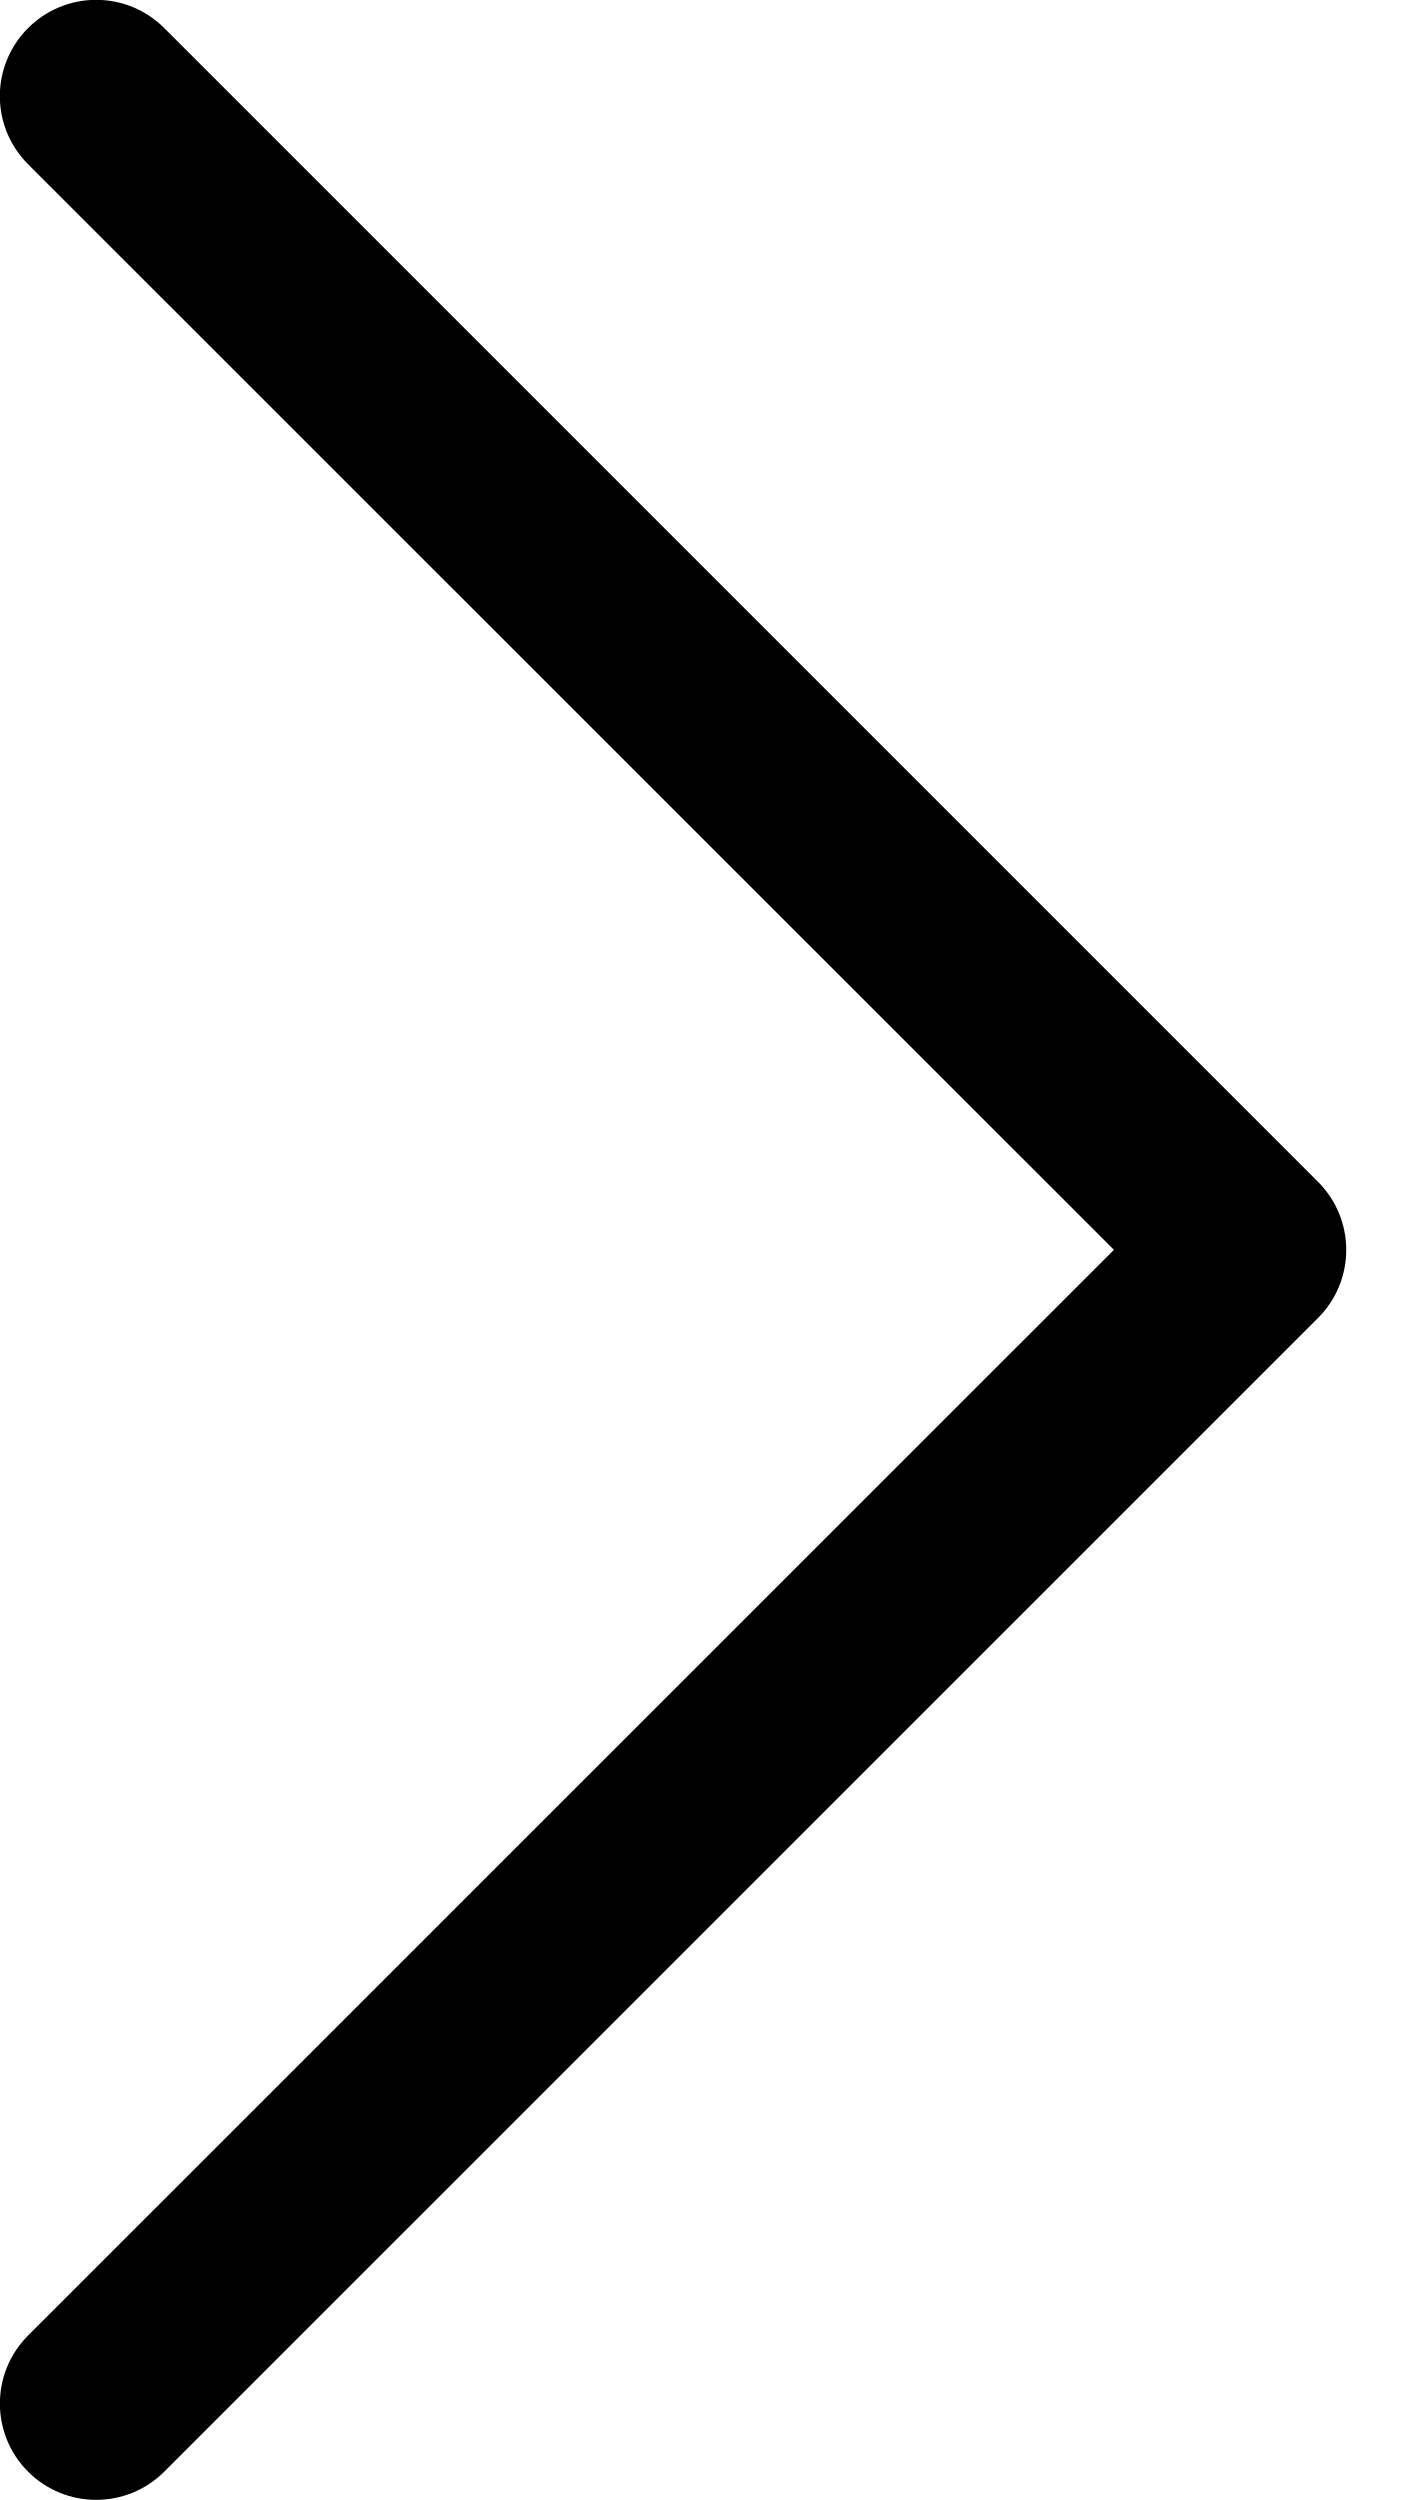
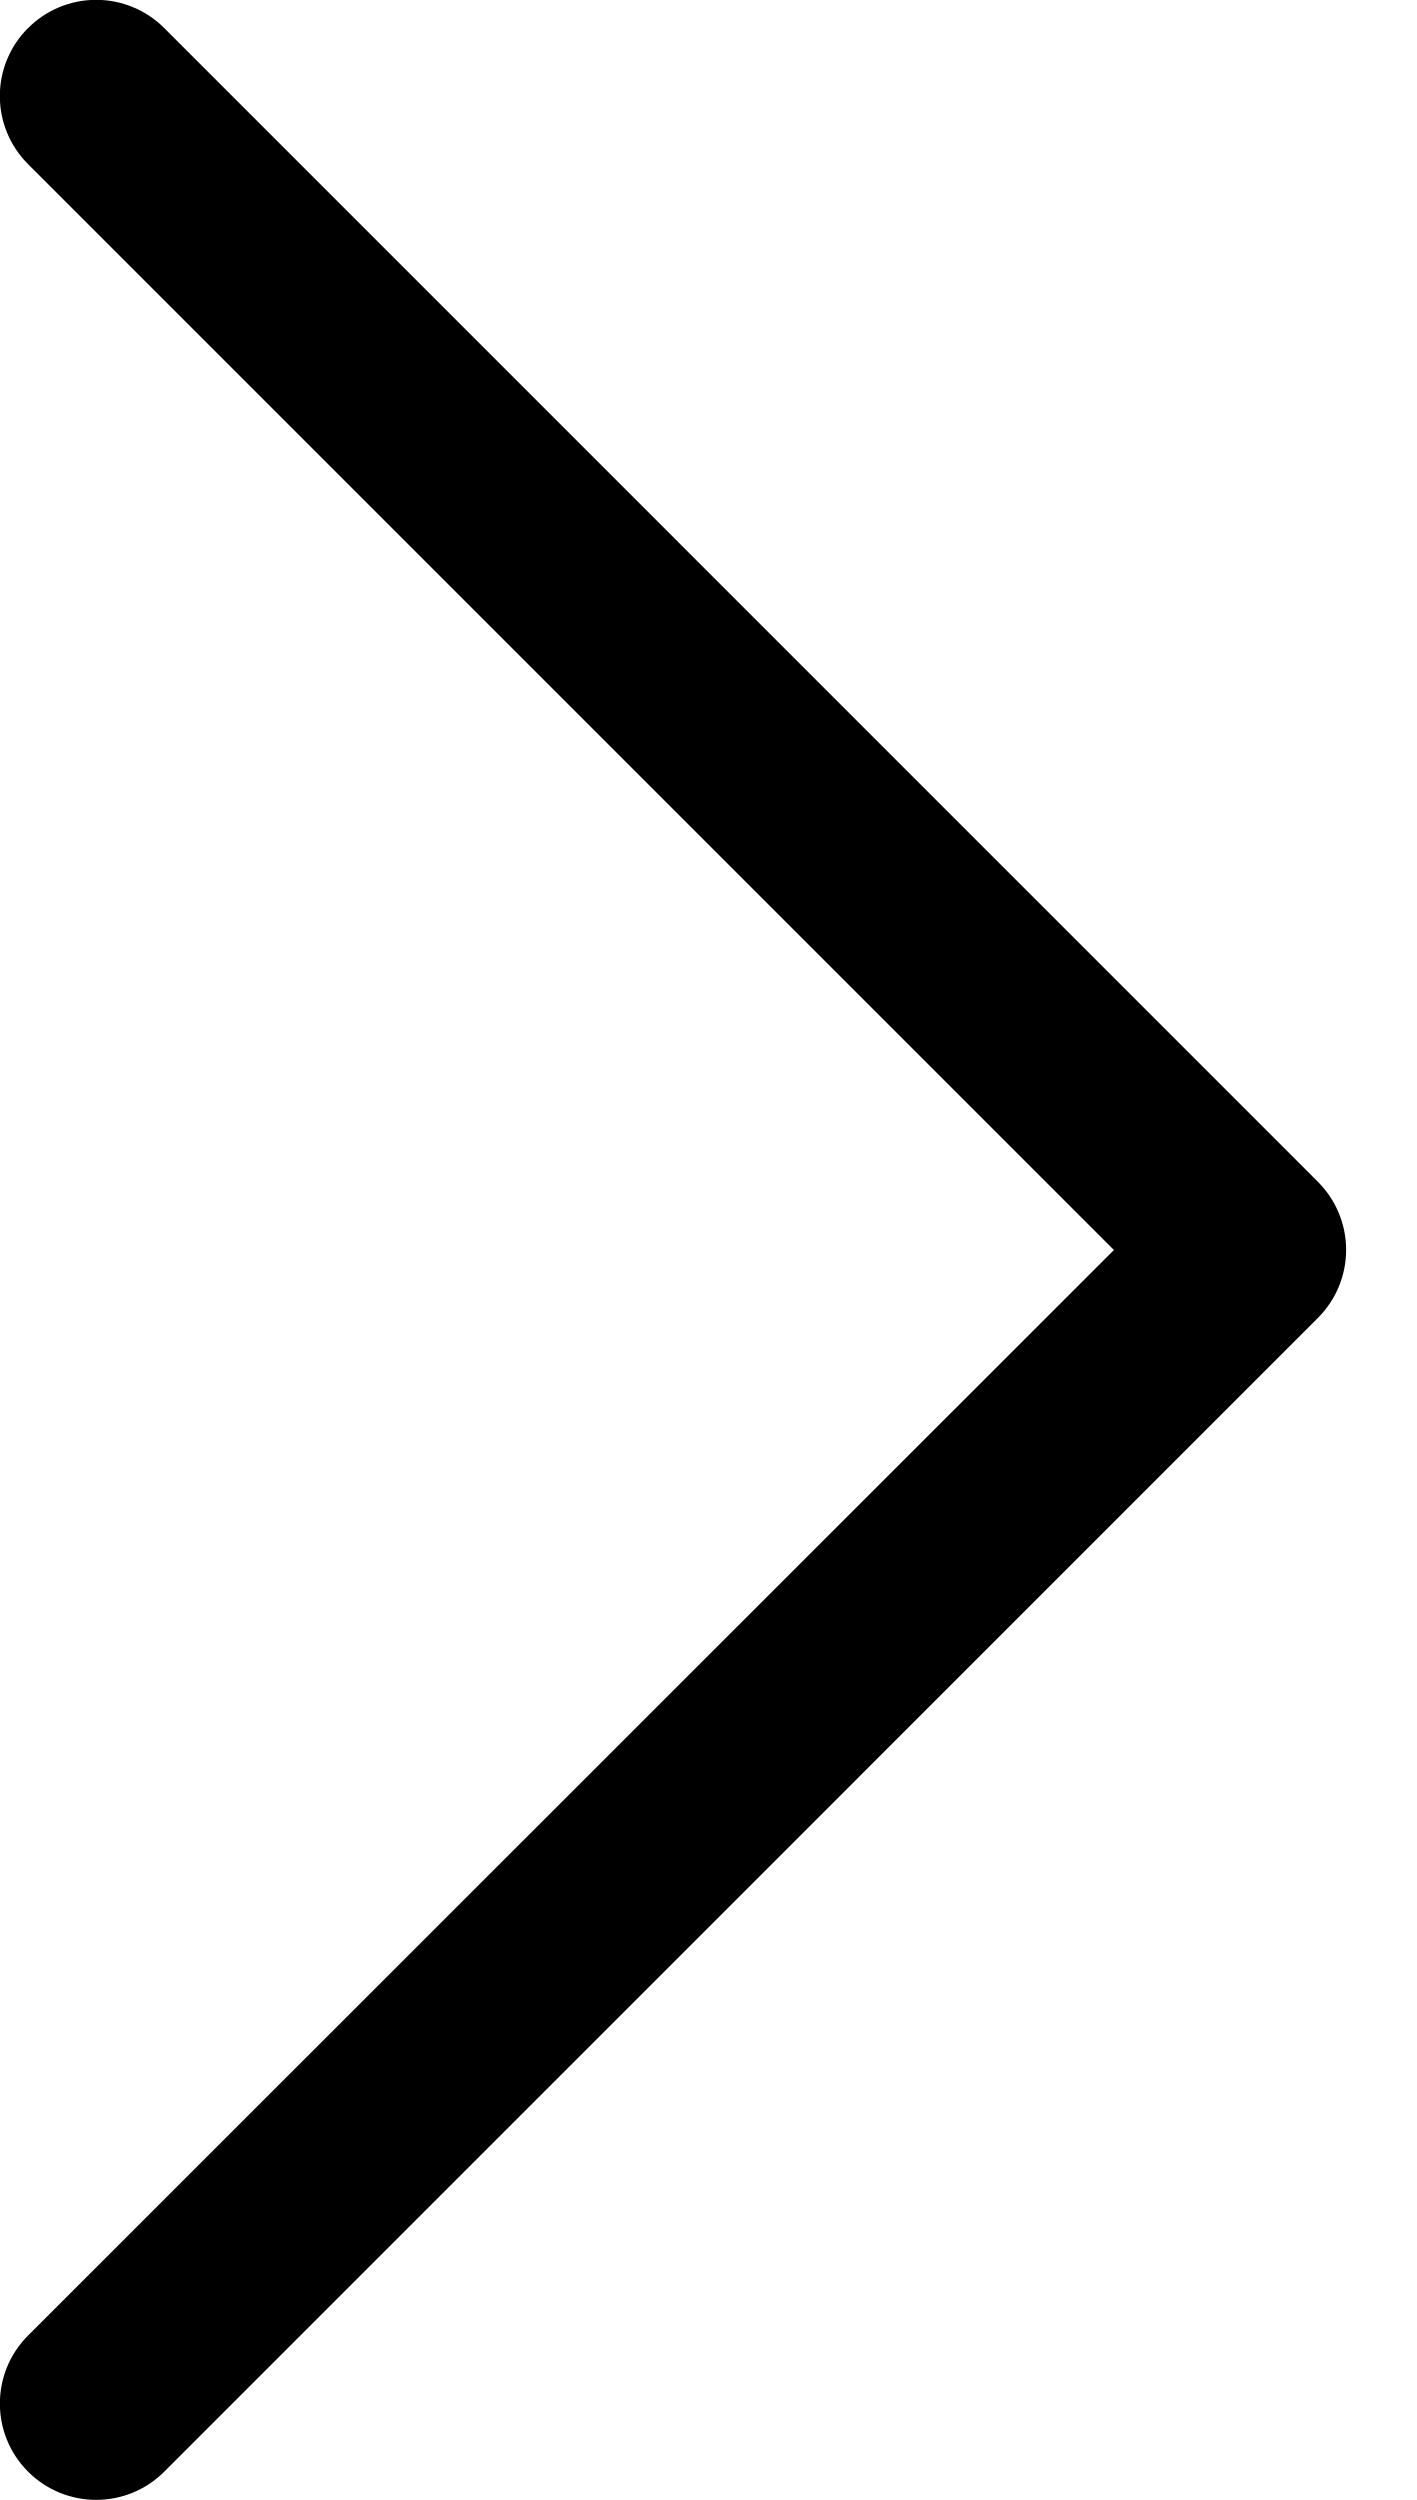
<svg xmlns="http://www.w3.org/2000/svg" width="17" height="30">
-   <path d="M.337.337a1.154 1.154 0 011.634 0l13.845 13.845a1.154 1.154 0 010 1.634L1.971 29.66c-.451.451-1.183.451-1.634 0-.451-.451-.451-1.183 0-1.634l13.03-13.028L.337 1.971a1.154 1.154 0 010-1.634z" fill="#000" fill-rule="nonzero" />
+   <path d="M.337.337a1.154 1.154 0 011.634 0l13.844 13.845a1.154 1.154 0 010 1.633L1.971 29.66a1.155 1.155 0 01-1.634-1.634L13.367 15 .337 1.97a1.154 1.154 0 010-1.634z" />
</svg>
